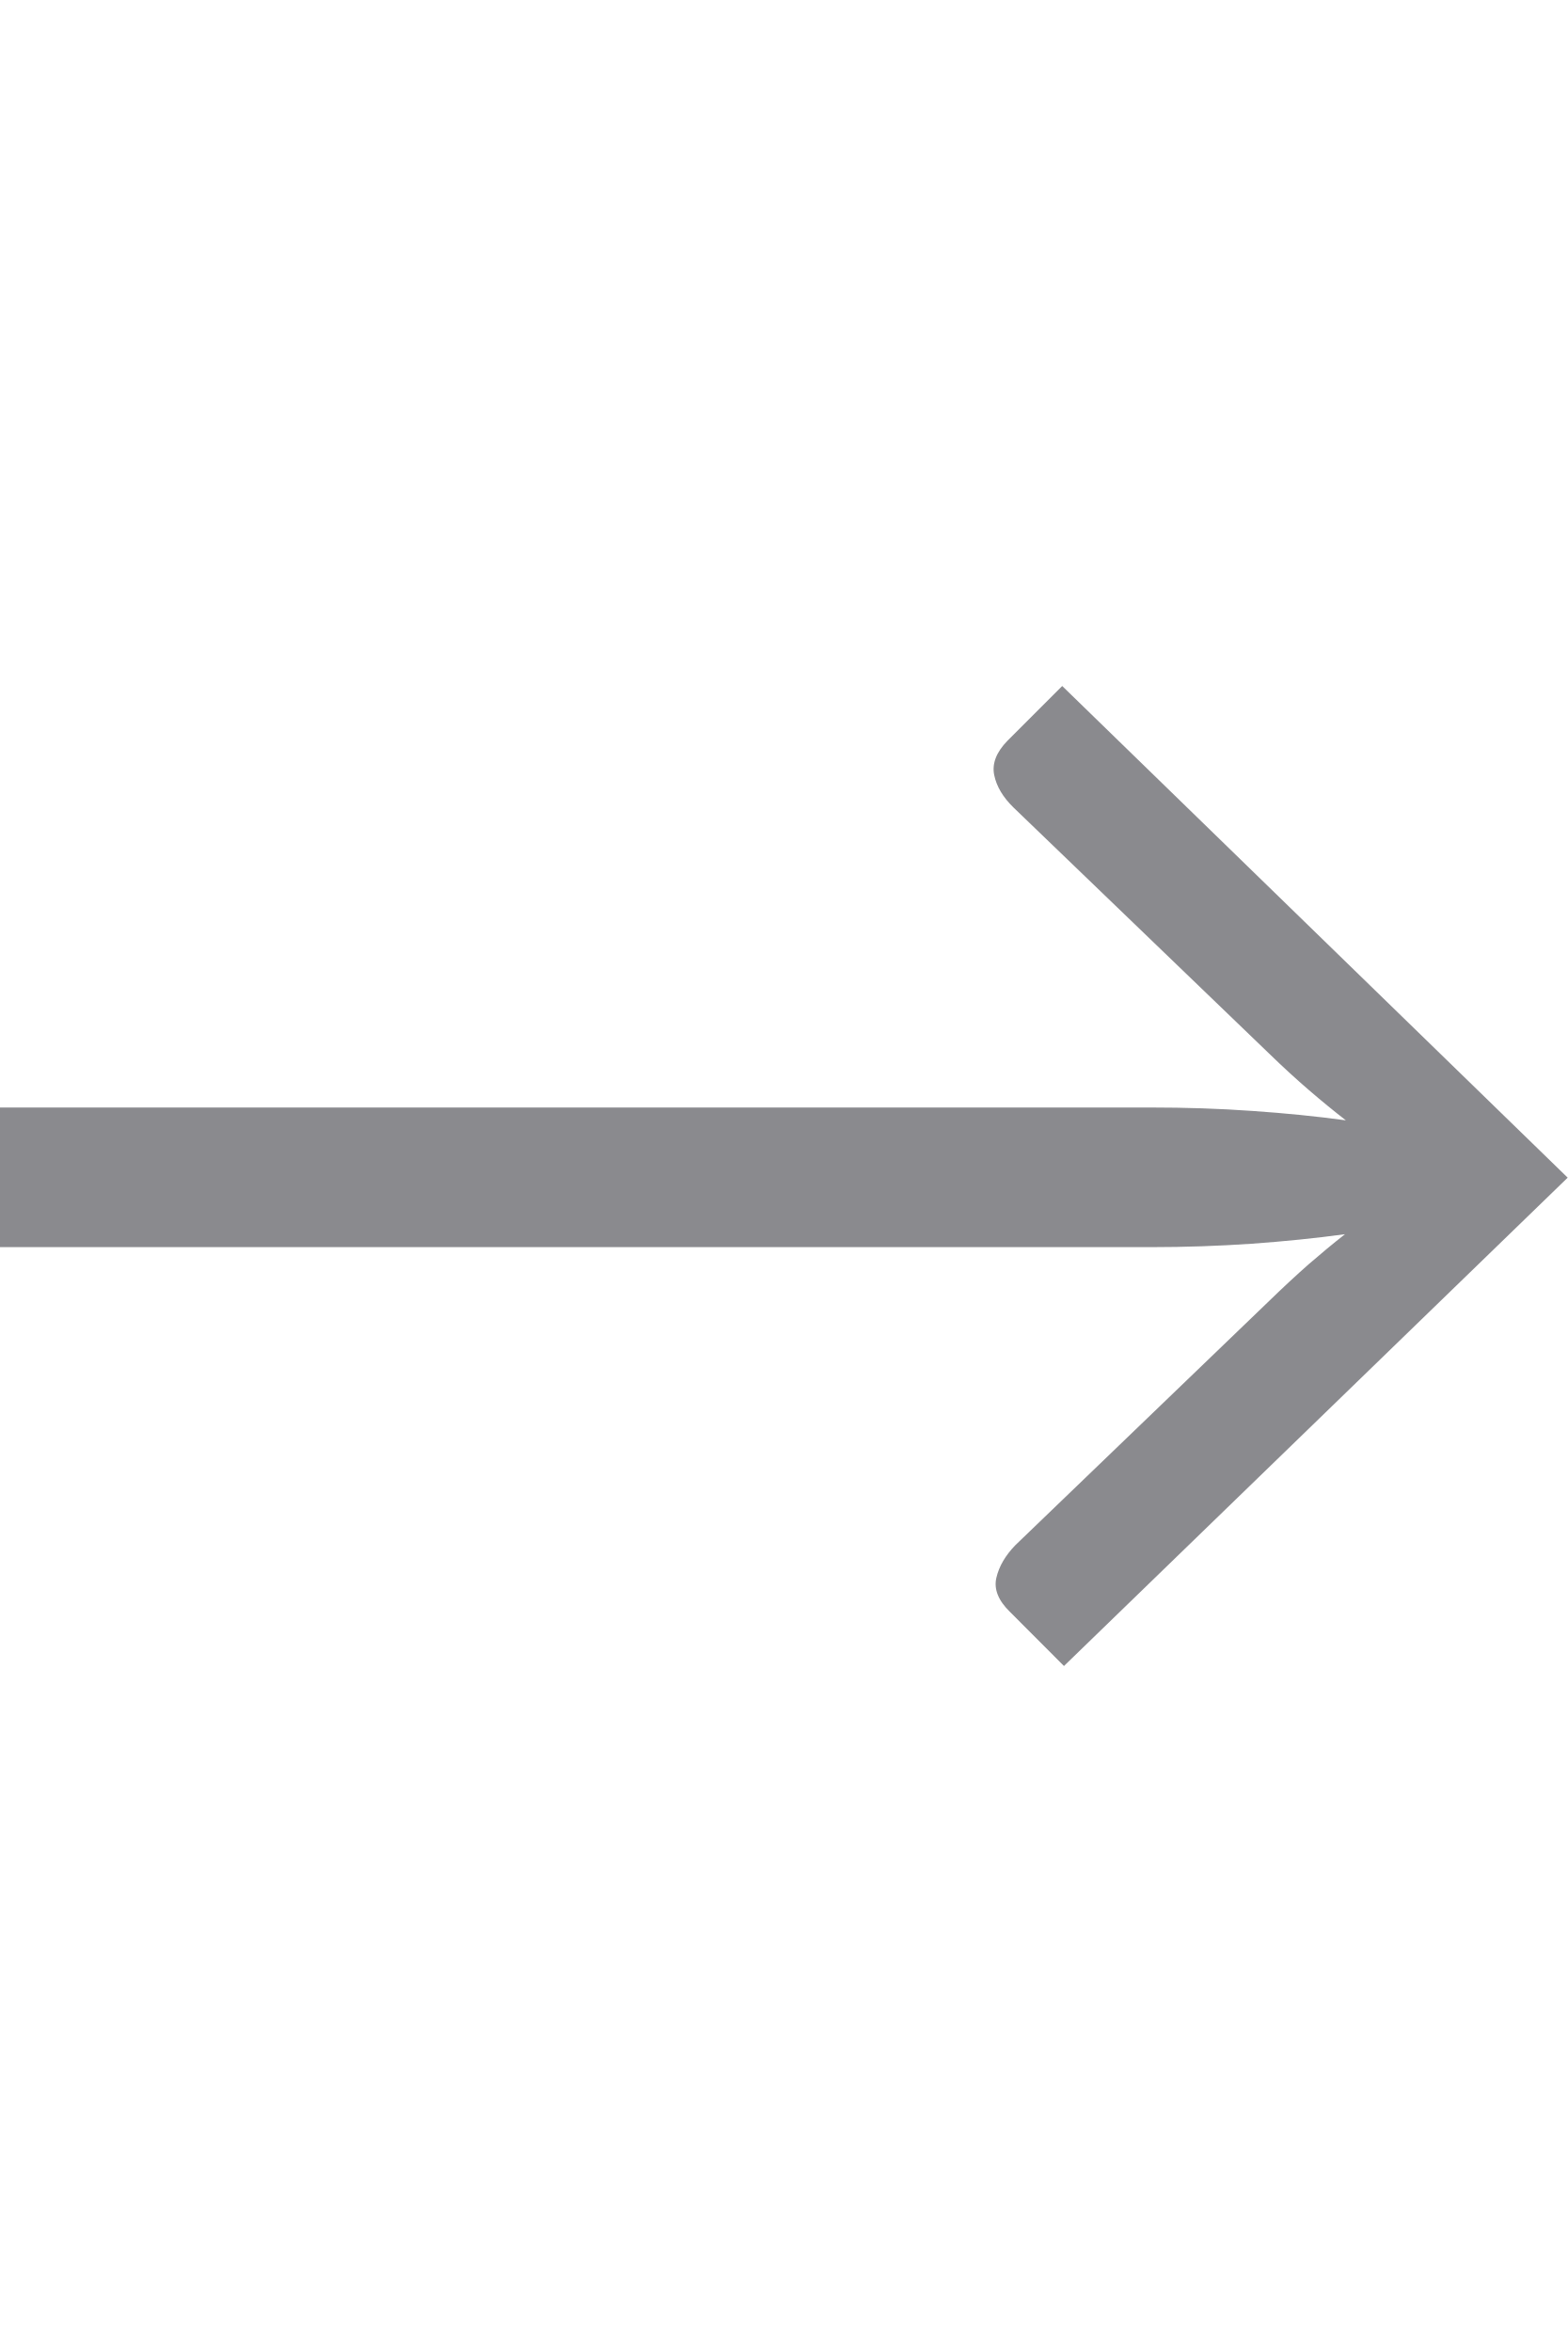
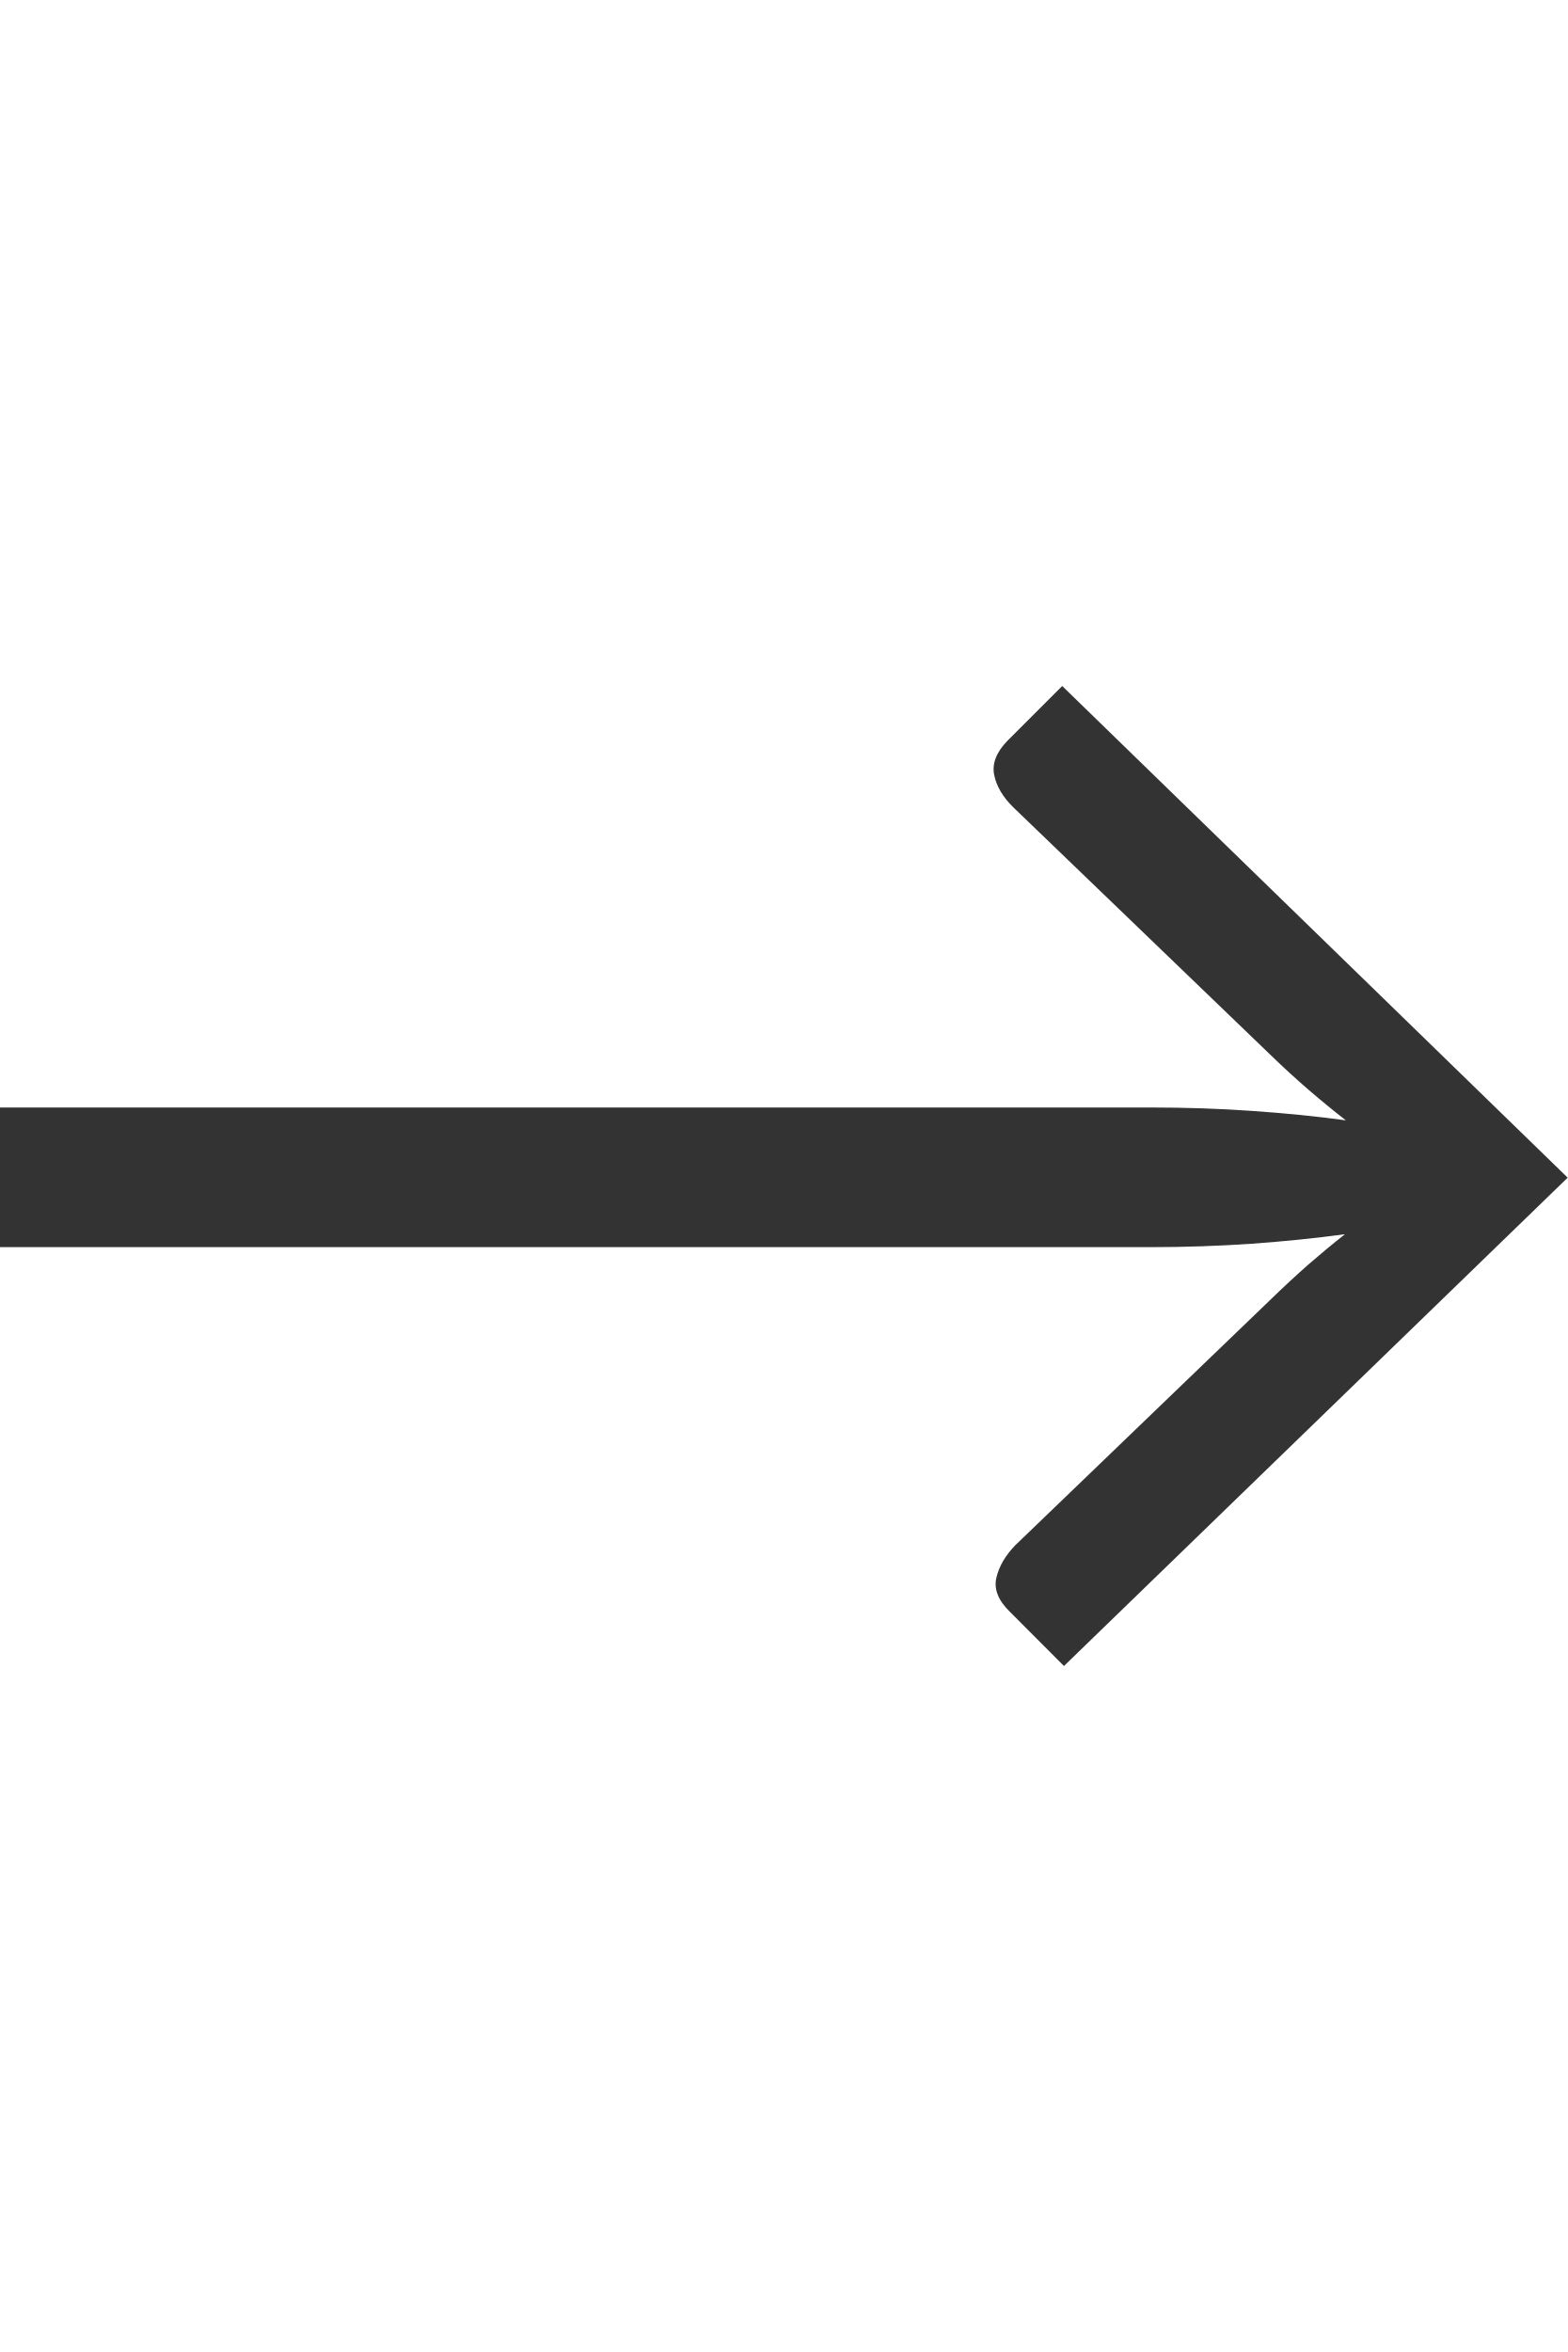
<svg xmlns="http://www.w3.org/2000/svg" width="16px" height="24px" viewBox="0 0 16 24" version="1.1">
  <g id="introarrow" stroke="none" stroke-width="1" fill="none" fill-rule="evenodd">
-     <path d="M10.859,17 L16,12.017 L10.841,7 L10.282,7.559 C10.168,7.676 10.123,7.793 10.147,7.909 C10.171,8.026 10.237,8.136 10.345,8.241 L10.345,8.241 L12.952,10.75 C13.096,10.89 13.233,11.015 13.362,11.126 C13.491,11.237 13.616,11.339 13.736,11.432 C13.436,11.391 13.117,11.359 12.78,11.336 C12.443,11.312 12.098,11.301 11.743,11.301 L11.743,11.301 L0,11.301 L0,12.726 L11.743,12.726 C12.098,12.726 12.442,12.714 12.776,12.691 C13.109,12.667 13.427,12.635 13.727,12.594 C13.607,12.688 13.484,12.79 13.357,12.9 C13.231,13.011 13.096,13.136 12.952,13.276 L12.952,13.276 L10.363,15.767 C10.261,15.872 10.196,15.983 10.169,16.1 C10.142,16.216 10.189,16.333 10.309,16.449 L10.309,16.449 L10.859,17 Z" id="→" fill="#8a8a8e" fill-rule="nonzero" />
+     <path d="M10.859,17 L16,12.017 L10.841,7 L10.282,7.559 C10.168,7.676 10.123,7.793 10.147,7.909 C10.171,8.026 10.237,8.136 10.345,8.241 L10.345,8.241 L12.952,10.75 C13.096,10.89 13.233,11.015 13.362,11.126 C13.491,11.237 13.616,11.339 13.736,11.432 C13.436,11.391 13.117,11.359 12.78,11.336 C12.443,11.312 12.098,11.301 11.743,11.301 L11.743,11.301 L0,11.301 L0,12.726 L11.743,12.726 C12.098,12.726 12.442,12.714 12.776,12.691 C13.109,12.667 13.427,12.635 13.727,12.594 C13.607,12.688 13.484,12.79 13.357,12.9 C13.231,13.011 13.096,13.136 12.952,13.276 L12.952,13.276 L10.363,15.767 C10.261,15.872 10.196,15.983 10.169,16.1 C10.142,16.216 10.189,16.333 10.309,16.449 L10.309,16.449 L10.859,17 Z" id="→" fill="#333333" fill-rule="nonzero" />
  </g>
</svg>
